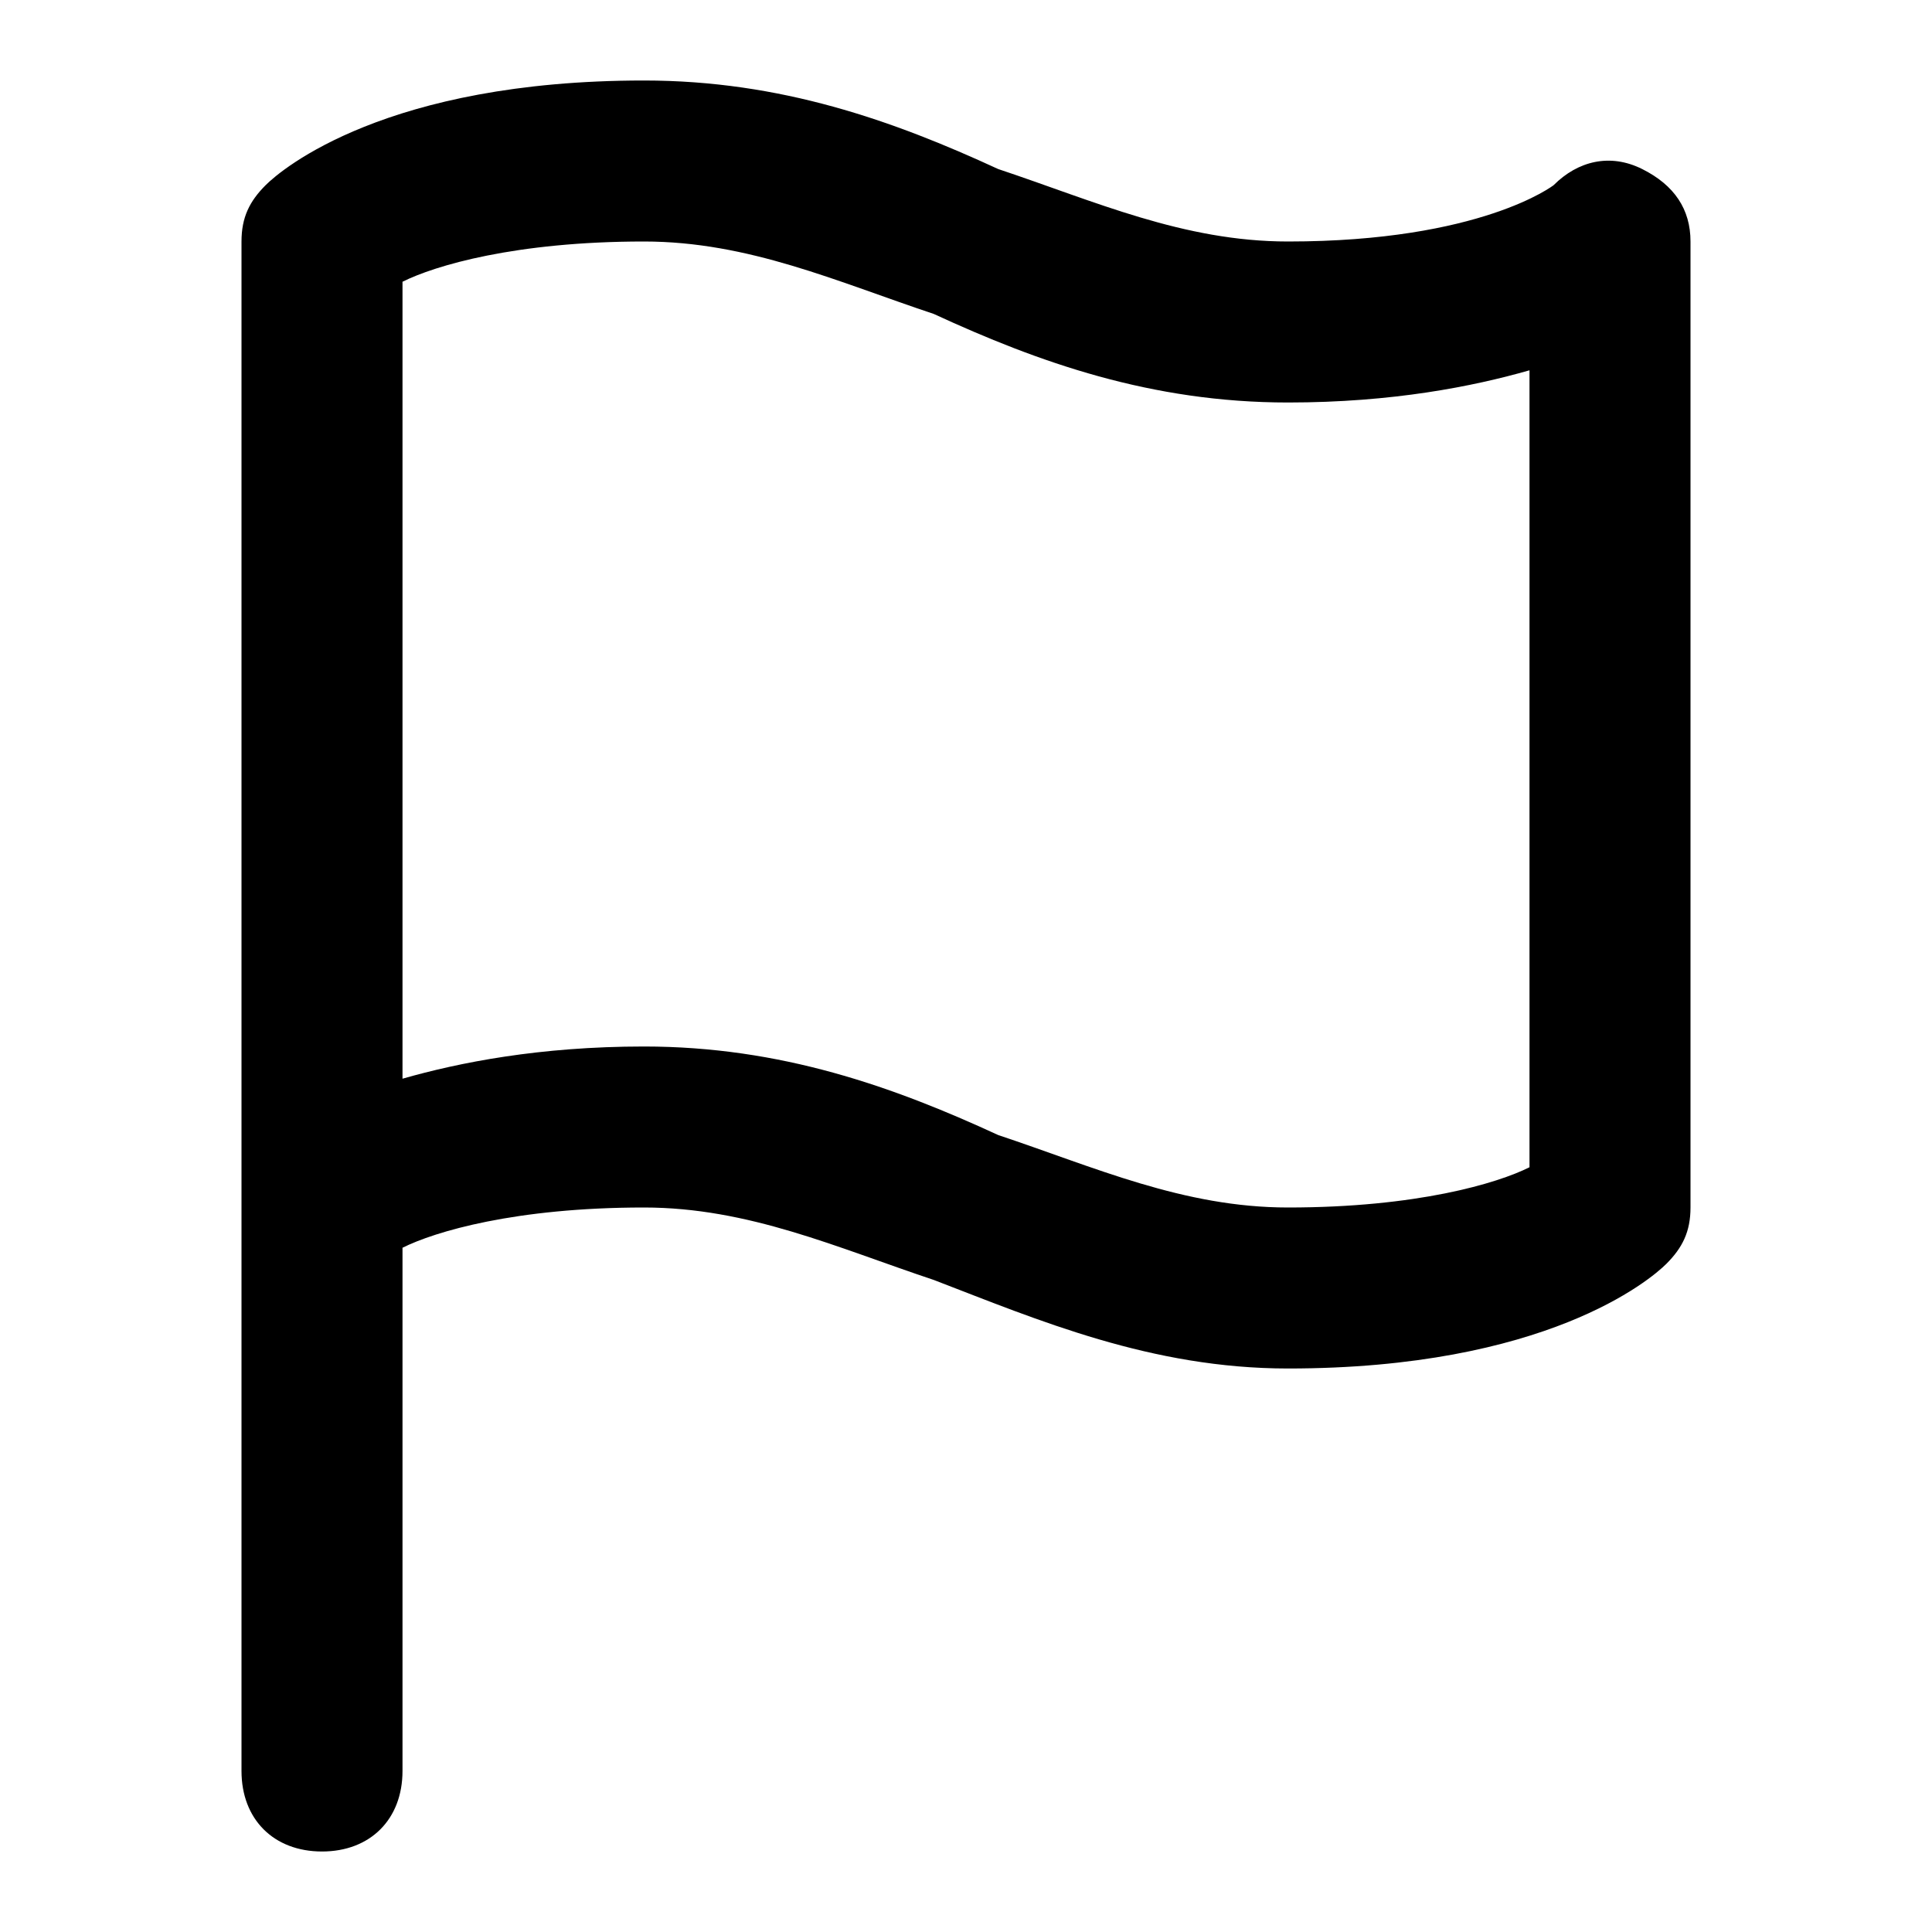
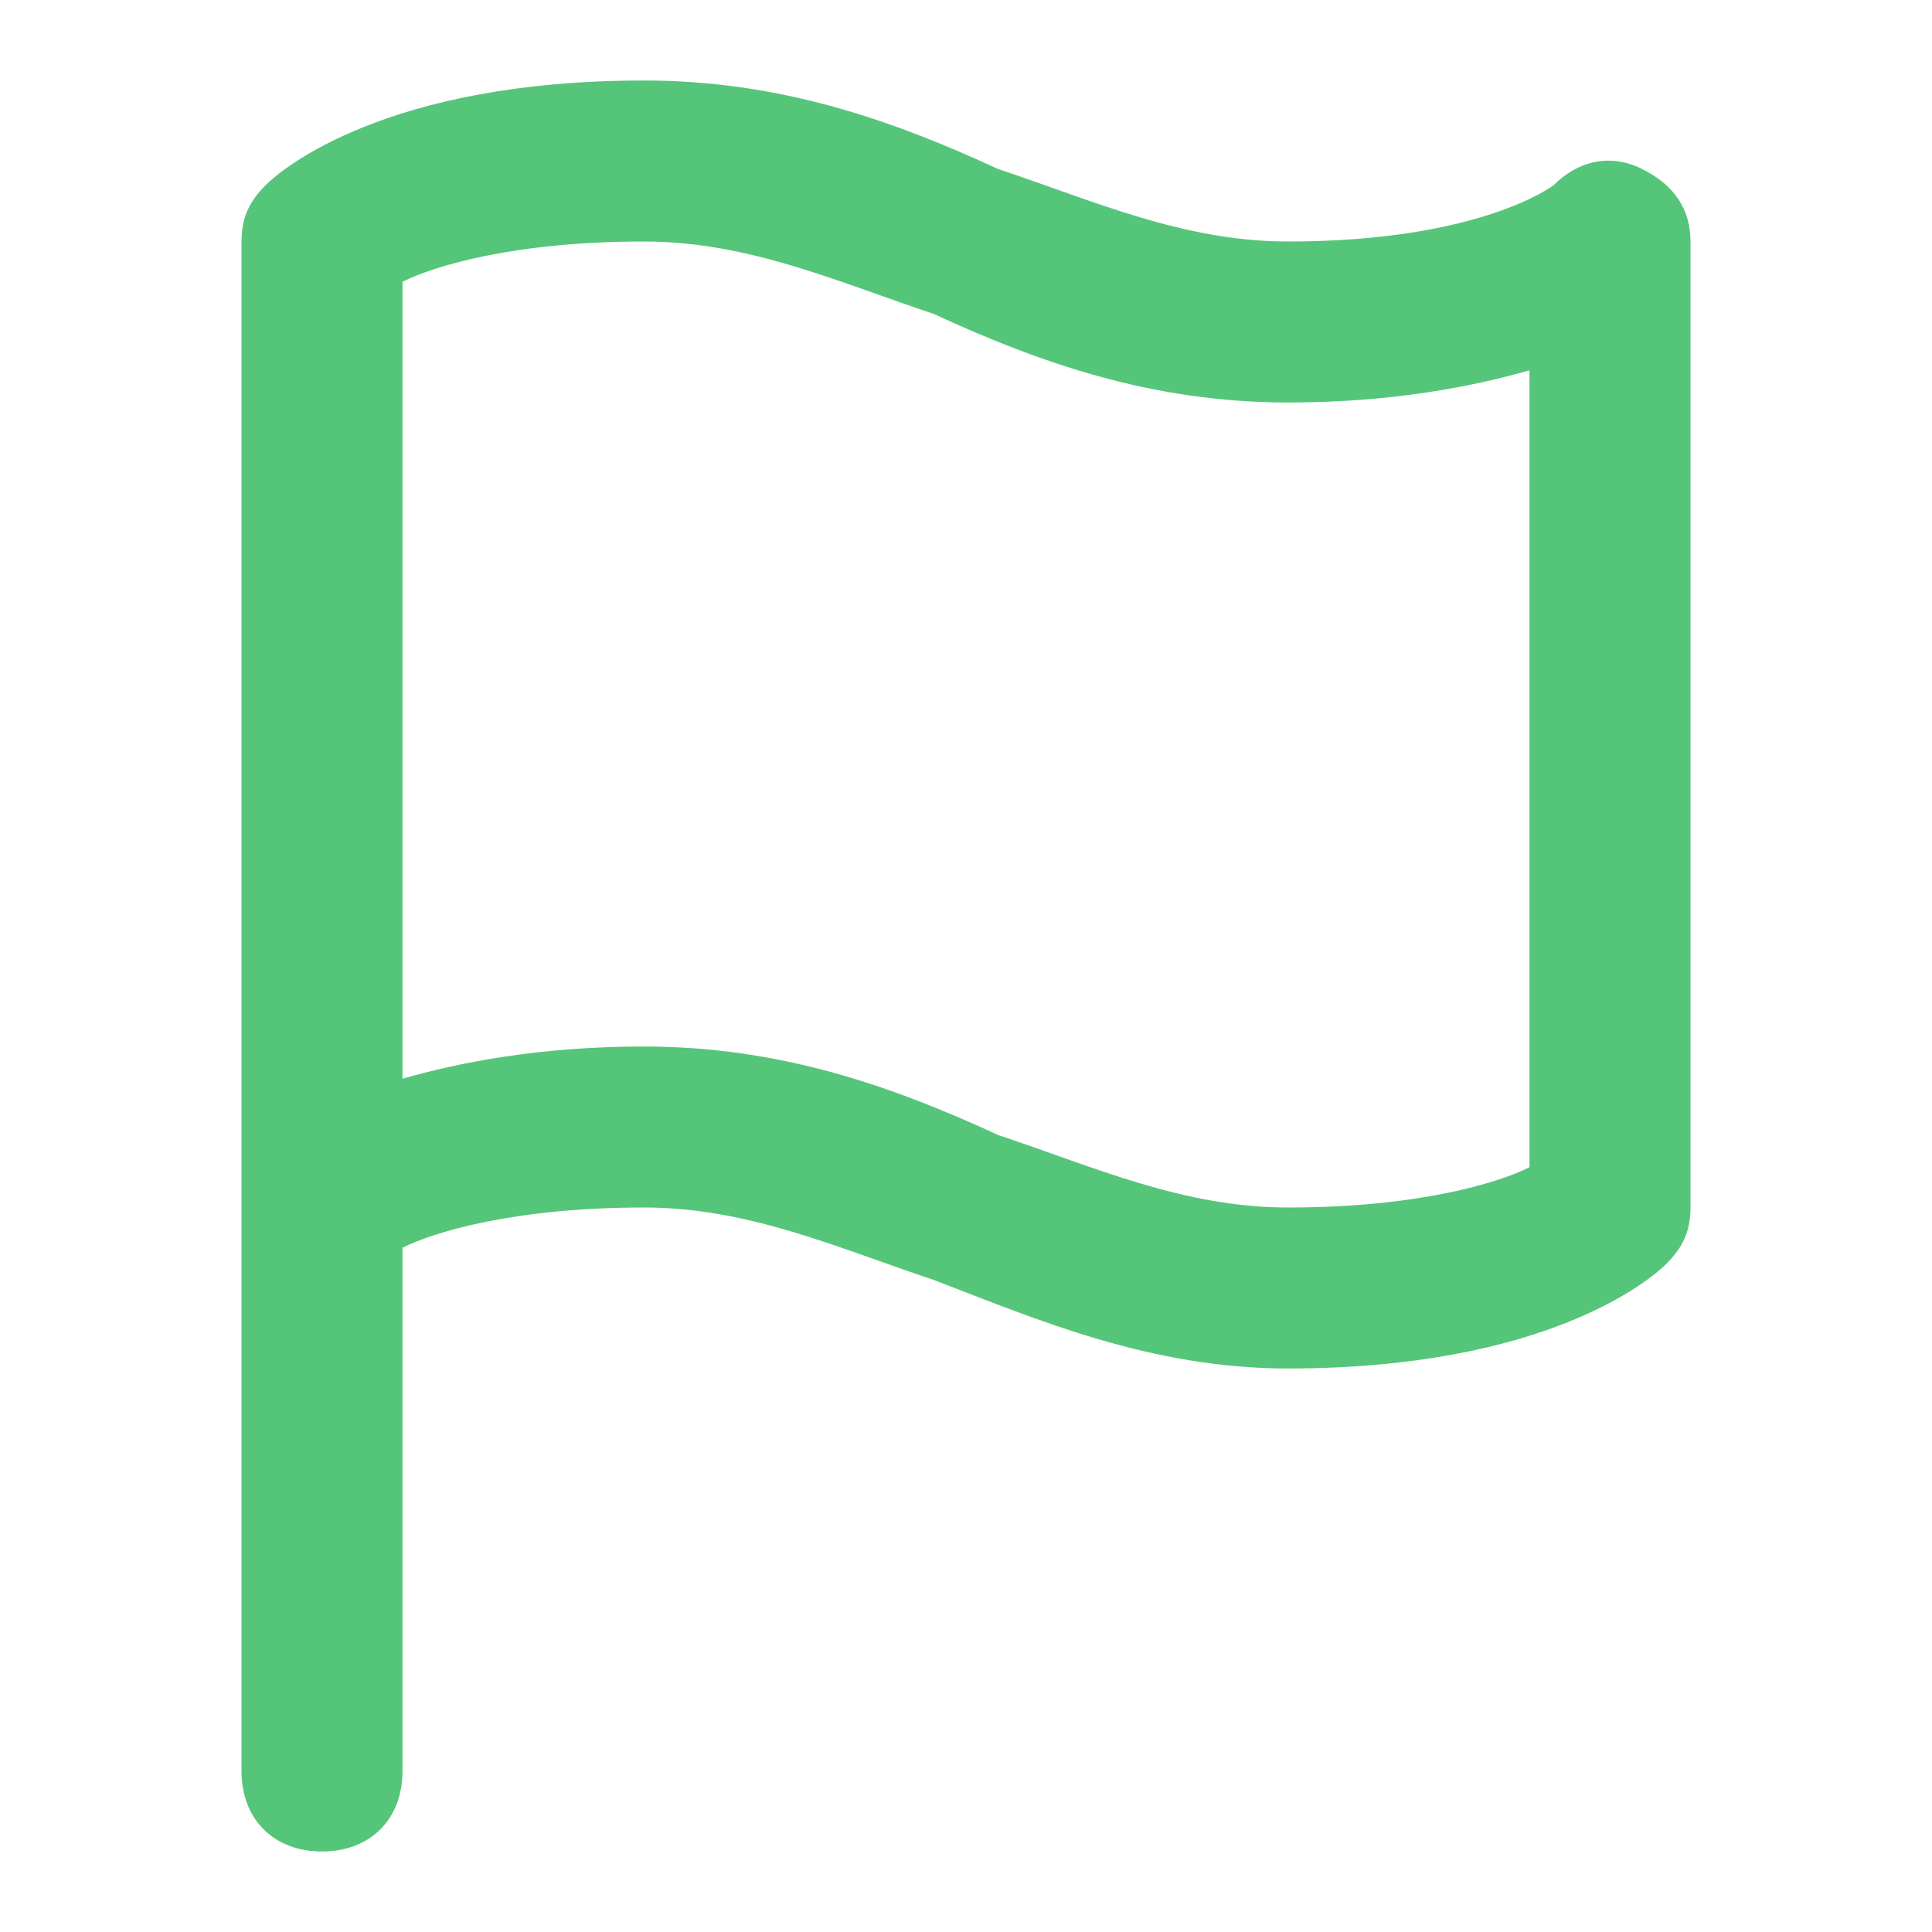
<svg xmlns="http://www.w3.org/2000/svg" width="24" height="24">
-   <path d="M20.4 2.1c-0.4-0.2-0.8-0.1-1.1 0.2 0 0-0.9 0.7-3.3 0.7-1.3 0-2.4-0.5-3.6-0.9-1.3-0.6-2.7-1.1-4.4-1.1-3.2 0-4.5 1.1-4.7 1.3s-0.3 0.4-0.3 0.7v19c0 0.6 0.4 1 1 1s1-0.4 1-1v-6.5c0.4-0.2 1.4-0.5 3-0.5 1.3 0 2.4 0.5 3.6 0.9 1.3 0.5 2.7 1.1 4.4 1.1 3.2 0 4.5-1.1 4.7-1.3s0.3-0.4 0.3-0.7v-12c0-0.4-0.2-0.7-0.6-0.9zM19 14.5c-0.4 0.2-1.4 0.5-3 0.5-1.3 0-2.4-0.5-3.6-0.9-1.3-0.6-2.7-1.1-4.4-1.1-1.3 0-2.3 0.2-3 0.4v-9.9c0.4-0.2 1.4-0.5 3-0.5 1.3 0 2.4 0.5 3.6 0.9 1.3 0.6 2.7 1.1 4.4 1.1 1.3 0 2.3-0.2 3-0.4v9.9z" />
+   <path fill="#55c57a" d="M20.4 2.1c-0.4-0.2-0.8-0.1-1.1 0.2 0 0-0.9 0.7-3.3 0.7-1.3 0-2.4-0.5-3.6-0.9-1.3-0.6-2.7-1.1-4.4-1.1-3.2 0-4.5 1.1-4.7 1.3s-0.3 0.4-0.3 0.7v19c0 0.6 0.4 1 1 1s1-0.4 1-1v-6.5c0.4-0.2 1.4-0.5 3-0.5 1.3 0 2.4 0.5 3.6 0.9 1.3 0.5 2.7 1.1 4.4 1.1 3.2 0 4.5-1.1 4.7-1.3s0.3-0.4 0.3-0.7v-12c0-0.4-0.2-0.7-0.6-0.9zM19 14.5c-0.4 0.2-1.4 0.5-3 0.5-1.3 0-2.4-0.5-3.6-0.9-1.3-0.6-2.7-1.1-4.4-1.1-1.3 0-2.3 0.2-3 0.4v-9.9c0.4-0.2 1.4-0.5 3-0.5 1.3 0 2.4 0.5 3.6 0.9 1.3 0.6 2.7 1.1 4.4 1.1 1.3 0 2.3-0.2 3-0.4v9.9z" />
</svg>
